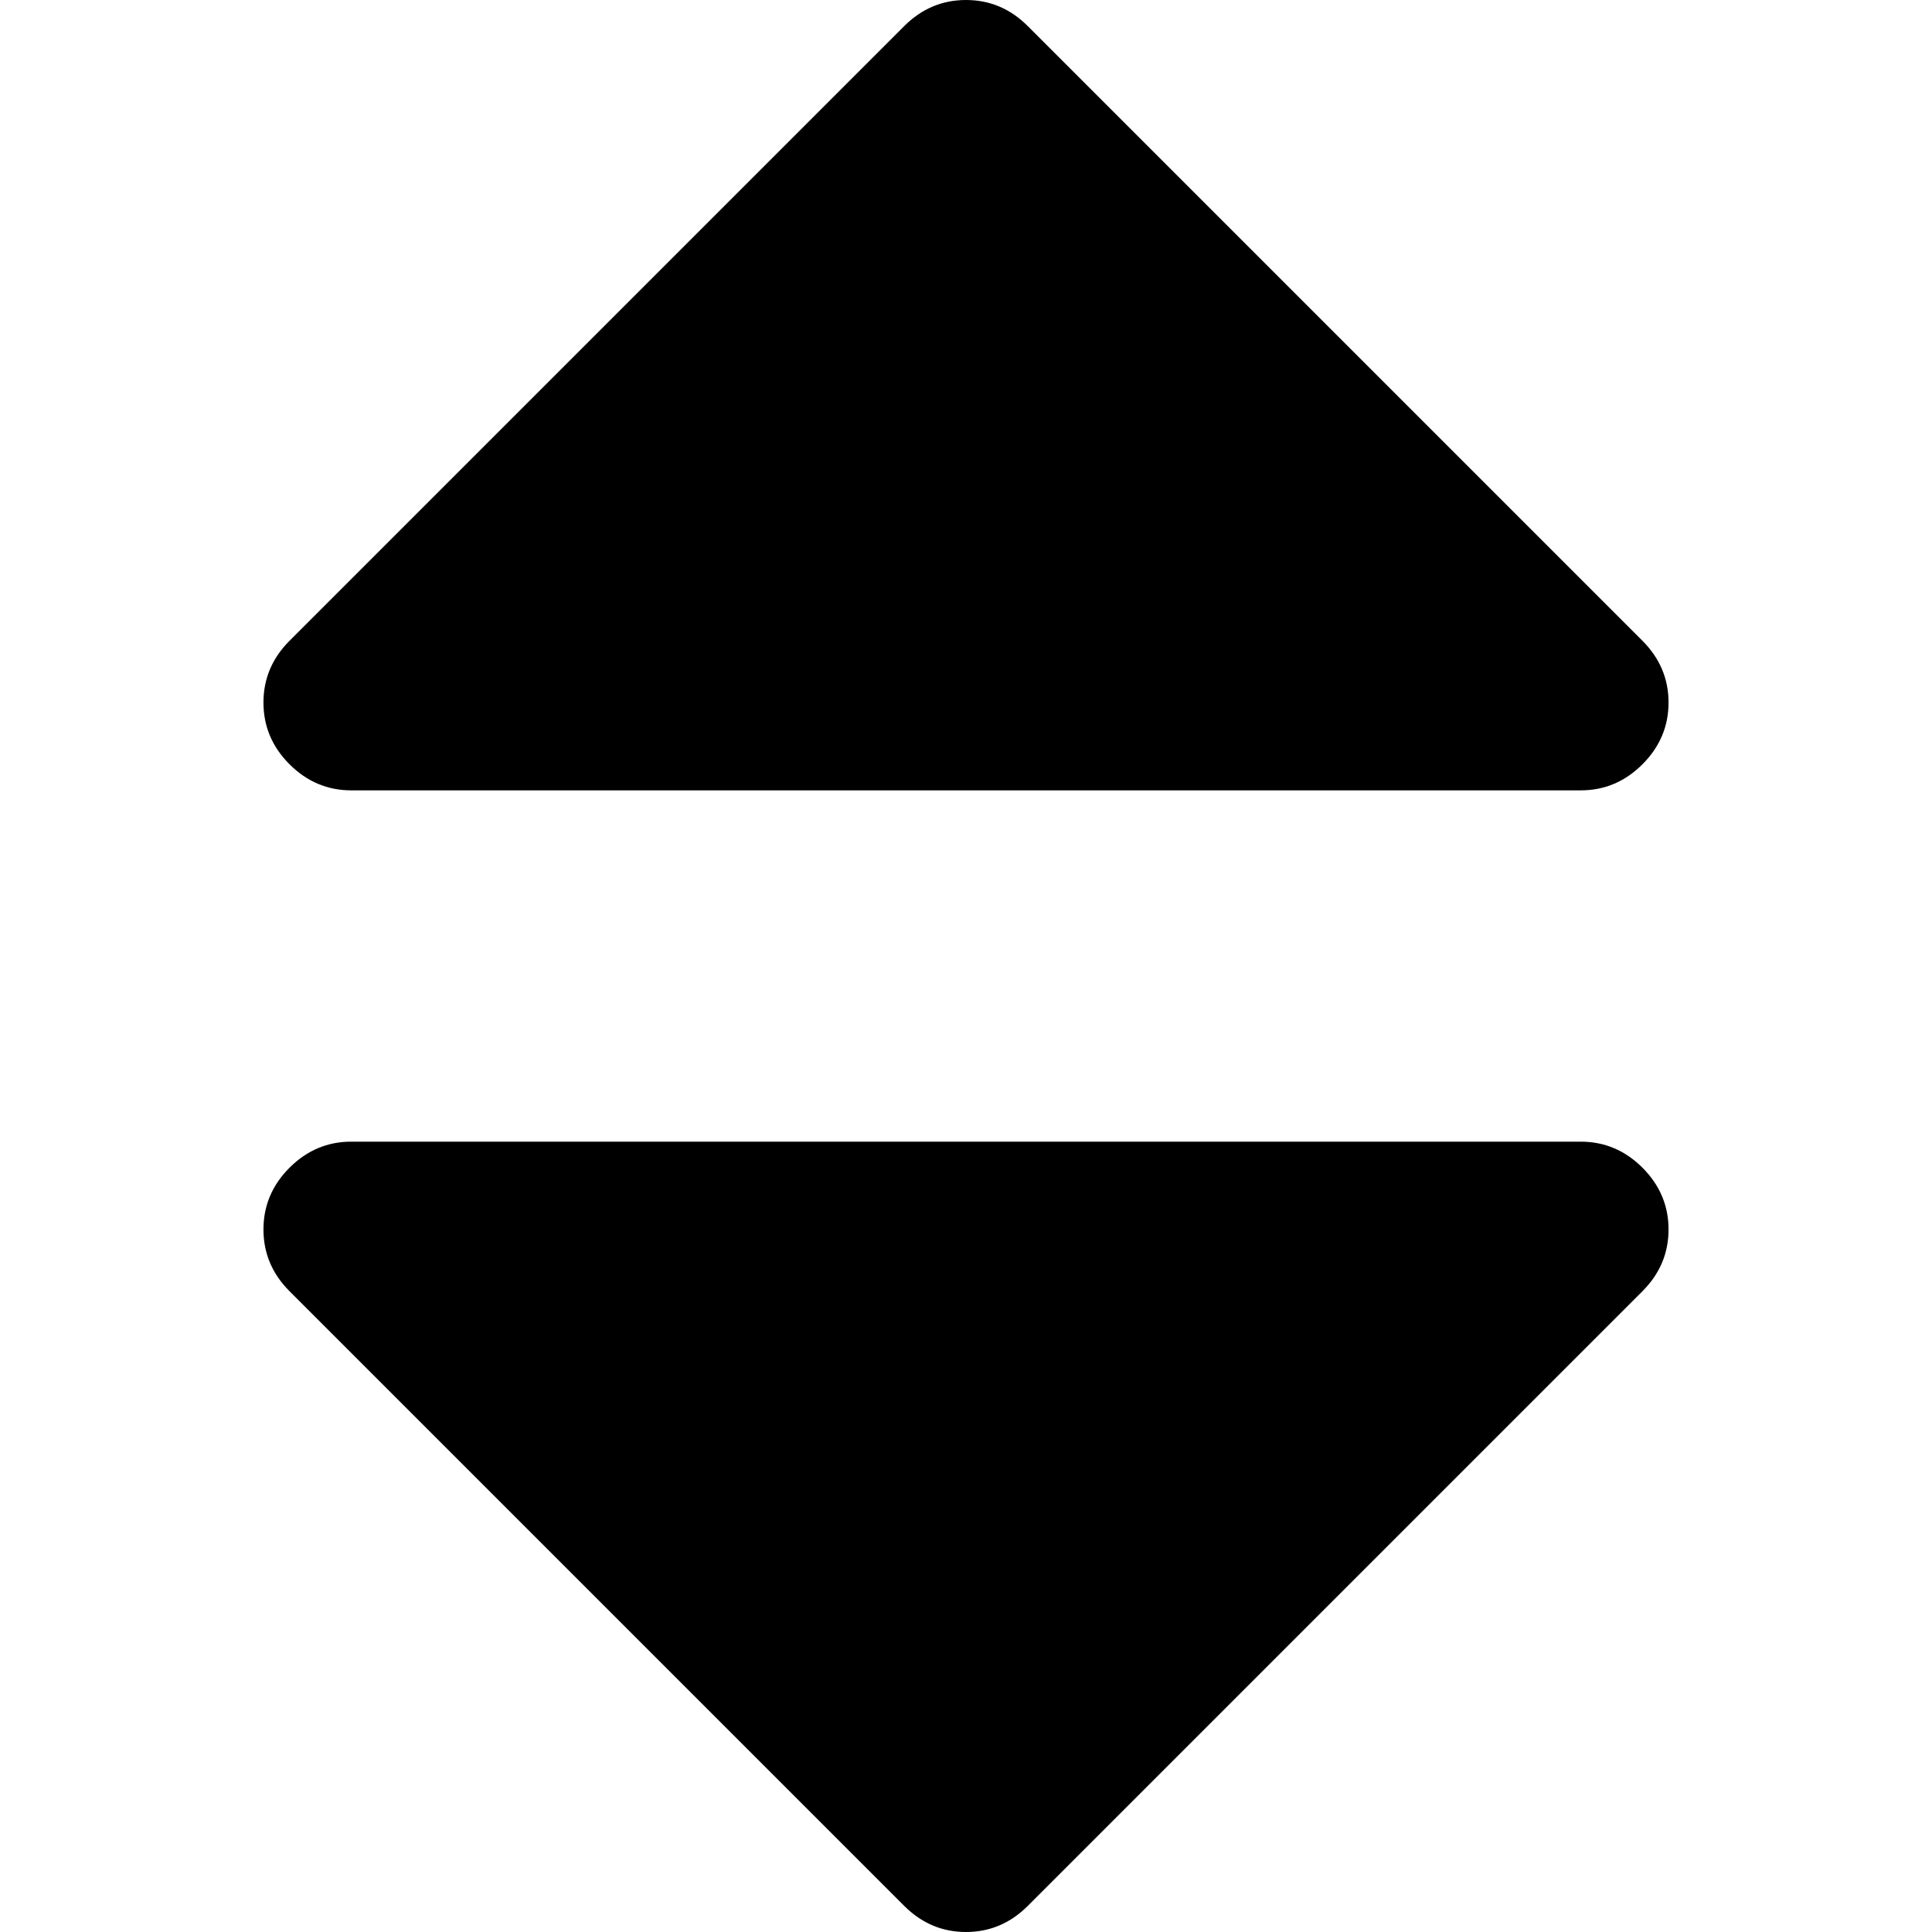
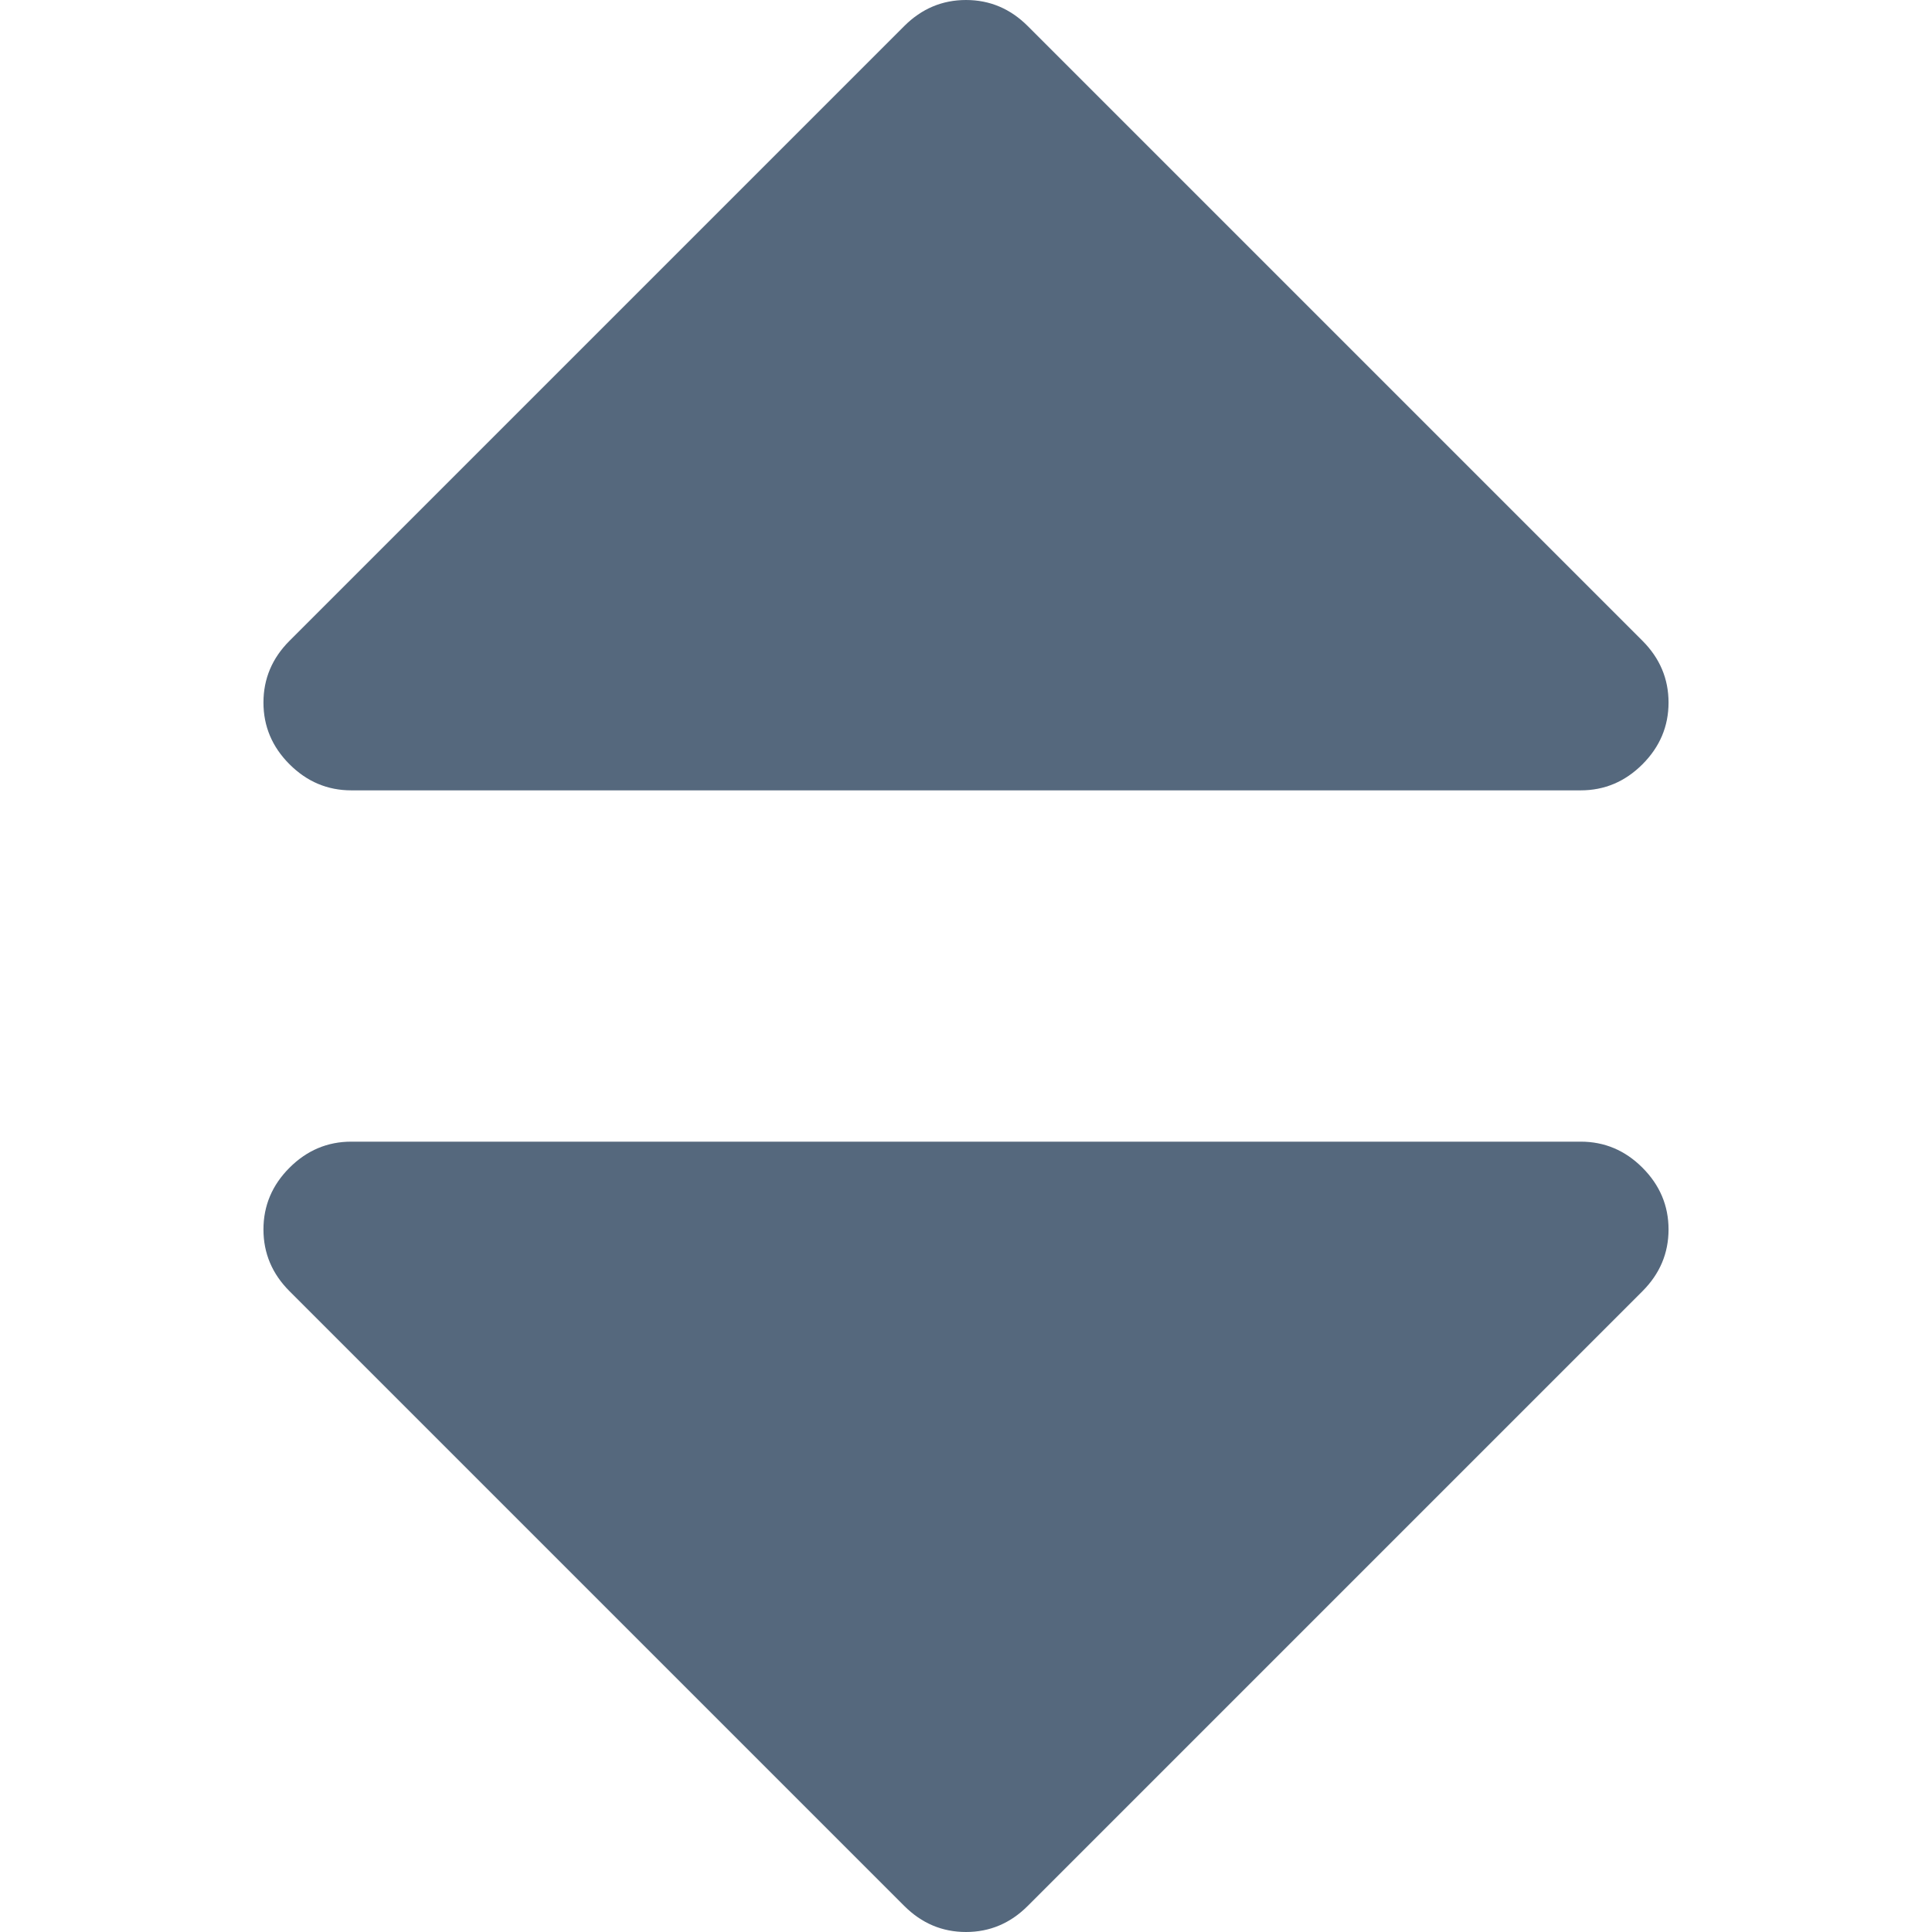
<svg xmlns="http://www.w3.org/2000/svg" version="1.1" id="Capa_1" x="0px" y="0px" width="401.998px" height="401.998px" viewBox="0 0 401.998 401.998" style="enable-background:new 0 0 401.998 401.998;" xml:space="preserve">
  <g>
    <g>
-       <path d="M73.092,164.452h255.813c4.949,0,9.233-1.807,12.848-5.424c3.613-3.616,5.427-7.898,5.427-12.847    c0-4.949-1.813-9.229-5.427-12.85L213.846,5.424C210.232,1.812,205.951,0,200.999,0s-9.233,1.812-12.85,5.424L60.242,133.331    c-3.617,3.617-5.424,7.901-5.424,12.85c0,4.948,1.807,9.231,5.424,12.847C63.863,162.645,68.144,164.452,73.092,164.452z" fill="#000" />
-       <path d="M328.905,237.549H73.092c-4.952,0-9.233,1.808-12.85,5.421c-3.617,3.617-5.424,7.898-5.424,12.847    c0,4.949,1.807,9.233,5.424,12.848L188.149,396.57c3.621,3.617,7.902,5.428,12.85,5.428s9.233-1.811,12.847-5.428l127.907-127.906    c3.613-3.614,5.427-7.898,5.427-12.848c0-4.948-1.813-9.229-5.427-12.847C338.139,239.353,333.854,237.549,328.905,237.549z" fill="#000" />
+       <path d="M73.092,164.452h255.813c4.949,0,9.233-1.807,12.848-5.424c3.613-3.616,5.427-7.898,5.427-12.847    c0-4.949-1.813-9.229-5.427-12.85L213.846,5.424C210.232,1.812,205.951,0,200.999,0s-9.233,1.812-12.85,5.424L60.242,133.331    c-3.617,3.617-5.424,7.901-5.424,12.85c0,4.948,1.807,9.231,5.424,12.847C63.863,162.645,68.144,164.452,73.092,164.452z" fill="#55687d" />
+       <path d="M328.905,237.549H73.092c-4.952,0-9.233,1.808-12.85,5.421c-3.617,3.617-5.424,7.898-5.424,12.847    c0,4.949,1.807,9.233,5.424,12.848L188.149,396.57c3.621,3.617,7.902,5.428,12.85,5.428s9.233-1.811,12.847-5.428l127.907-127.906    c3.613-3.614,5.427-7.898,5.427-12.848c0-4.948-1.813-9.229-5.427-12.847C338.139,239.353,333.854,237.549,328.905,237.549z" fill="#55687d" />
    </g>
  </g>
  <g>
</g>
  <g>
</g>
  <g>
</g>
  <g>
</g>
  <g>
</g>
  <g>
</g>
  <g>
</g>
  <g>
</g>
  <g>
</g>
  <g>
</g>
  <g>
</g>
  <g>
</g>
  <g>
</g>
  <g>
</g>
  <g>
</g>
</svg>
